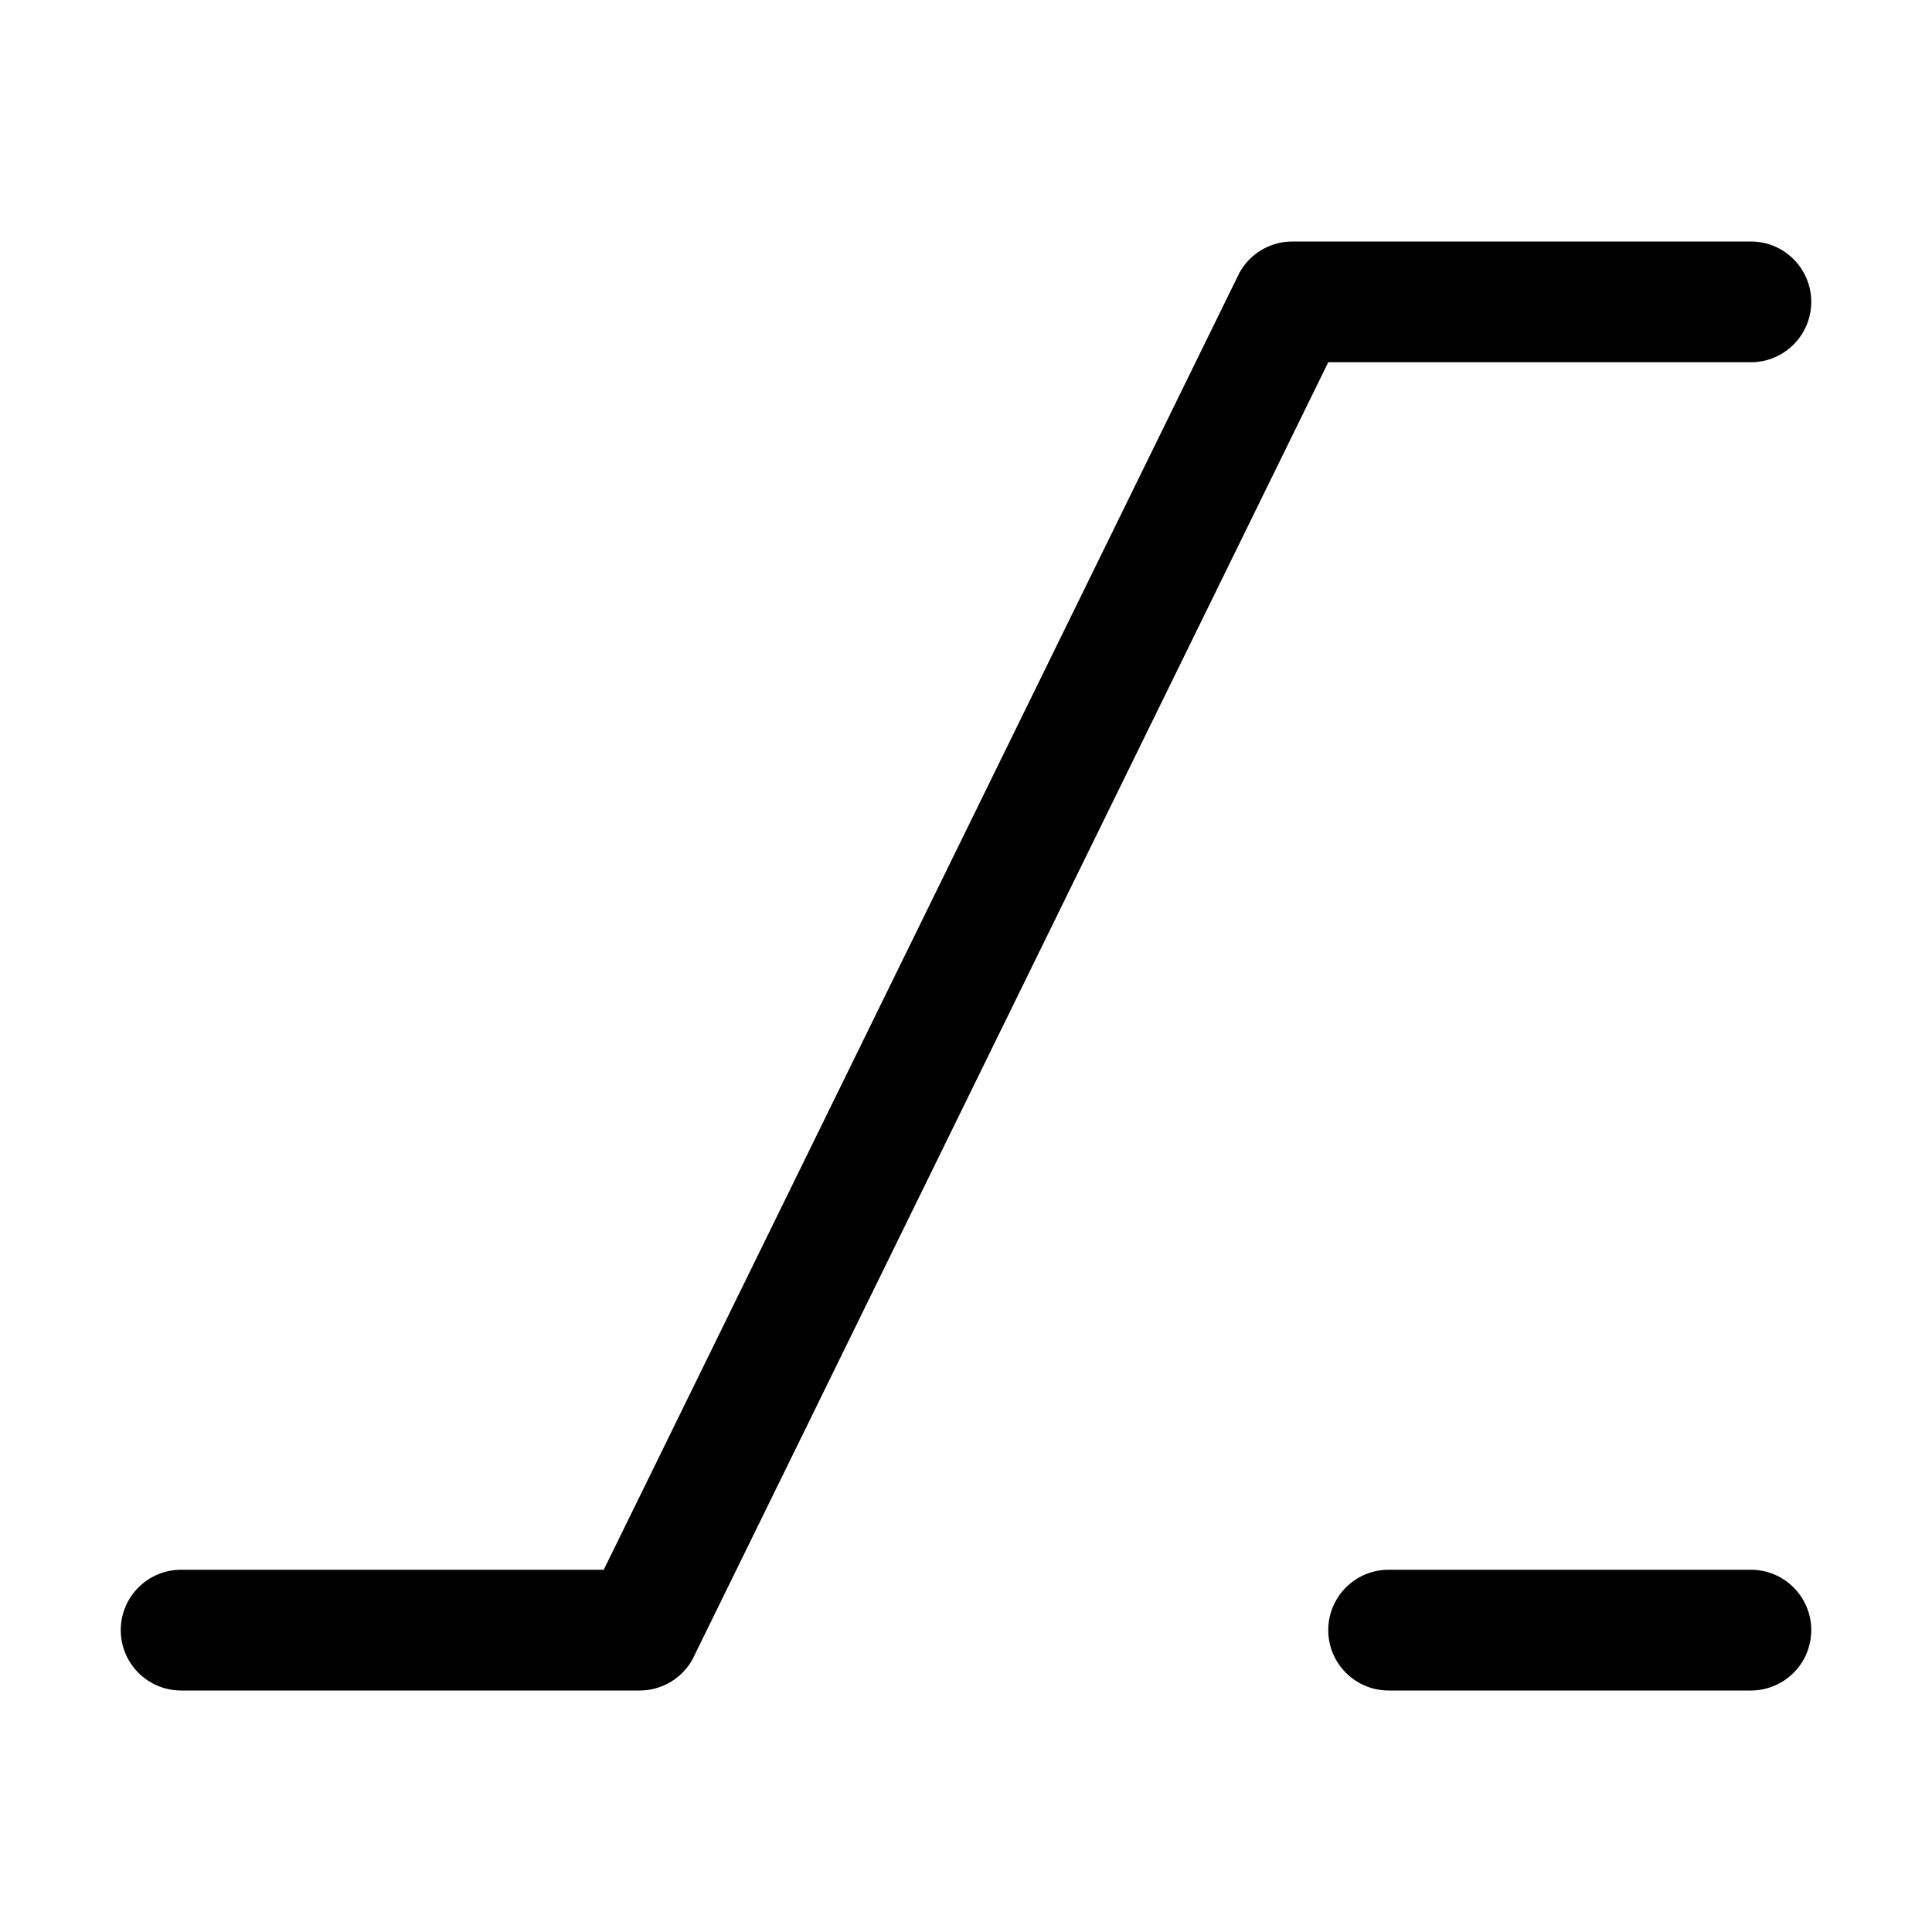
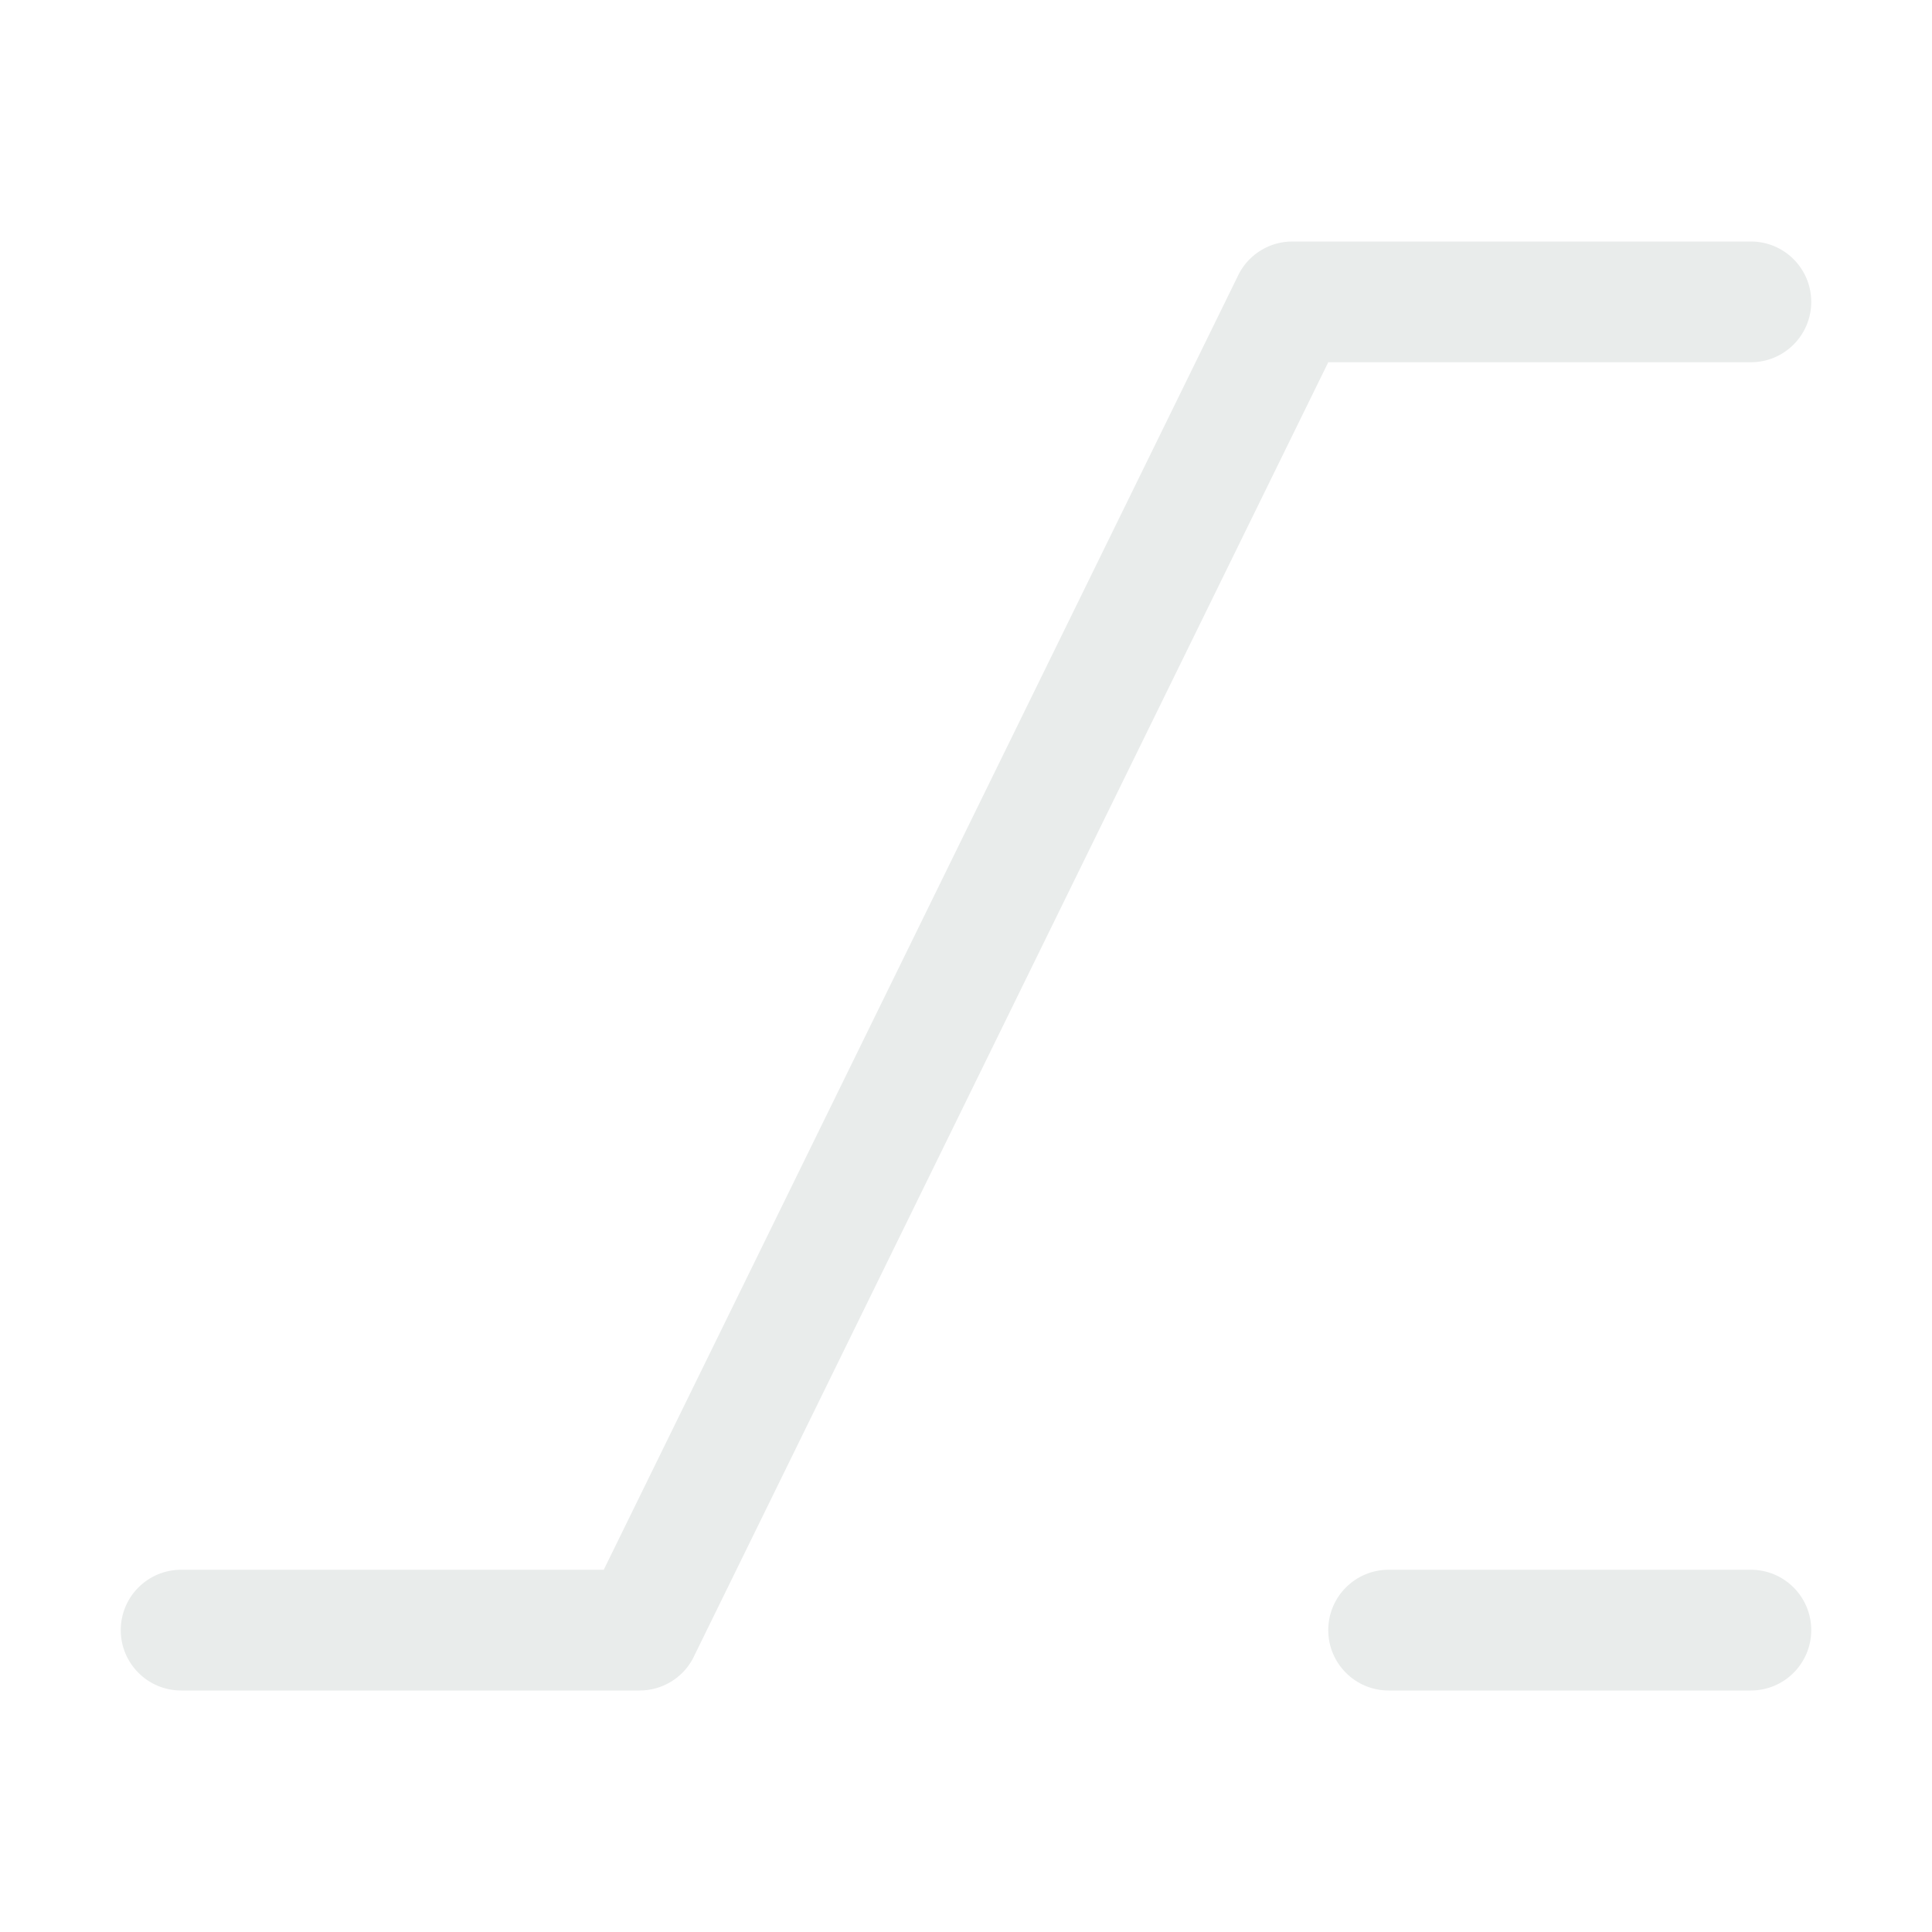
- <svg xmlns="http://www.w3.org/2000/svg" width="16" height="16" fill="currentColor" class="bi bi-alt" viewBox="0 0 16 16">
+ <svg xmlns="http://www.w3.org/2000/svg" width="16" height="16" fill="#e9eceb" class="bi bi-alt" viewBox="0 0 16 16">
  <path d="M1 13.5a.5.5 0 0 0 .5.5h3.797a.5.5 0 0 0 .439-.26L11 3h3.5a.5.5 0 0 0 0-1h-3.797a.5.5 0 0 0-.439.26L5 13H1.5a.5.5 0 0 0-.5.5zm10 0a.5.5 0 0 0 .5.5h3a.5.5 0 0 0 0-1h-3a.5.5 0 0 0-.5.5z" />
</svg>
